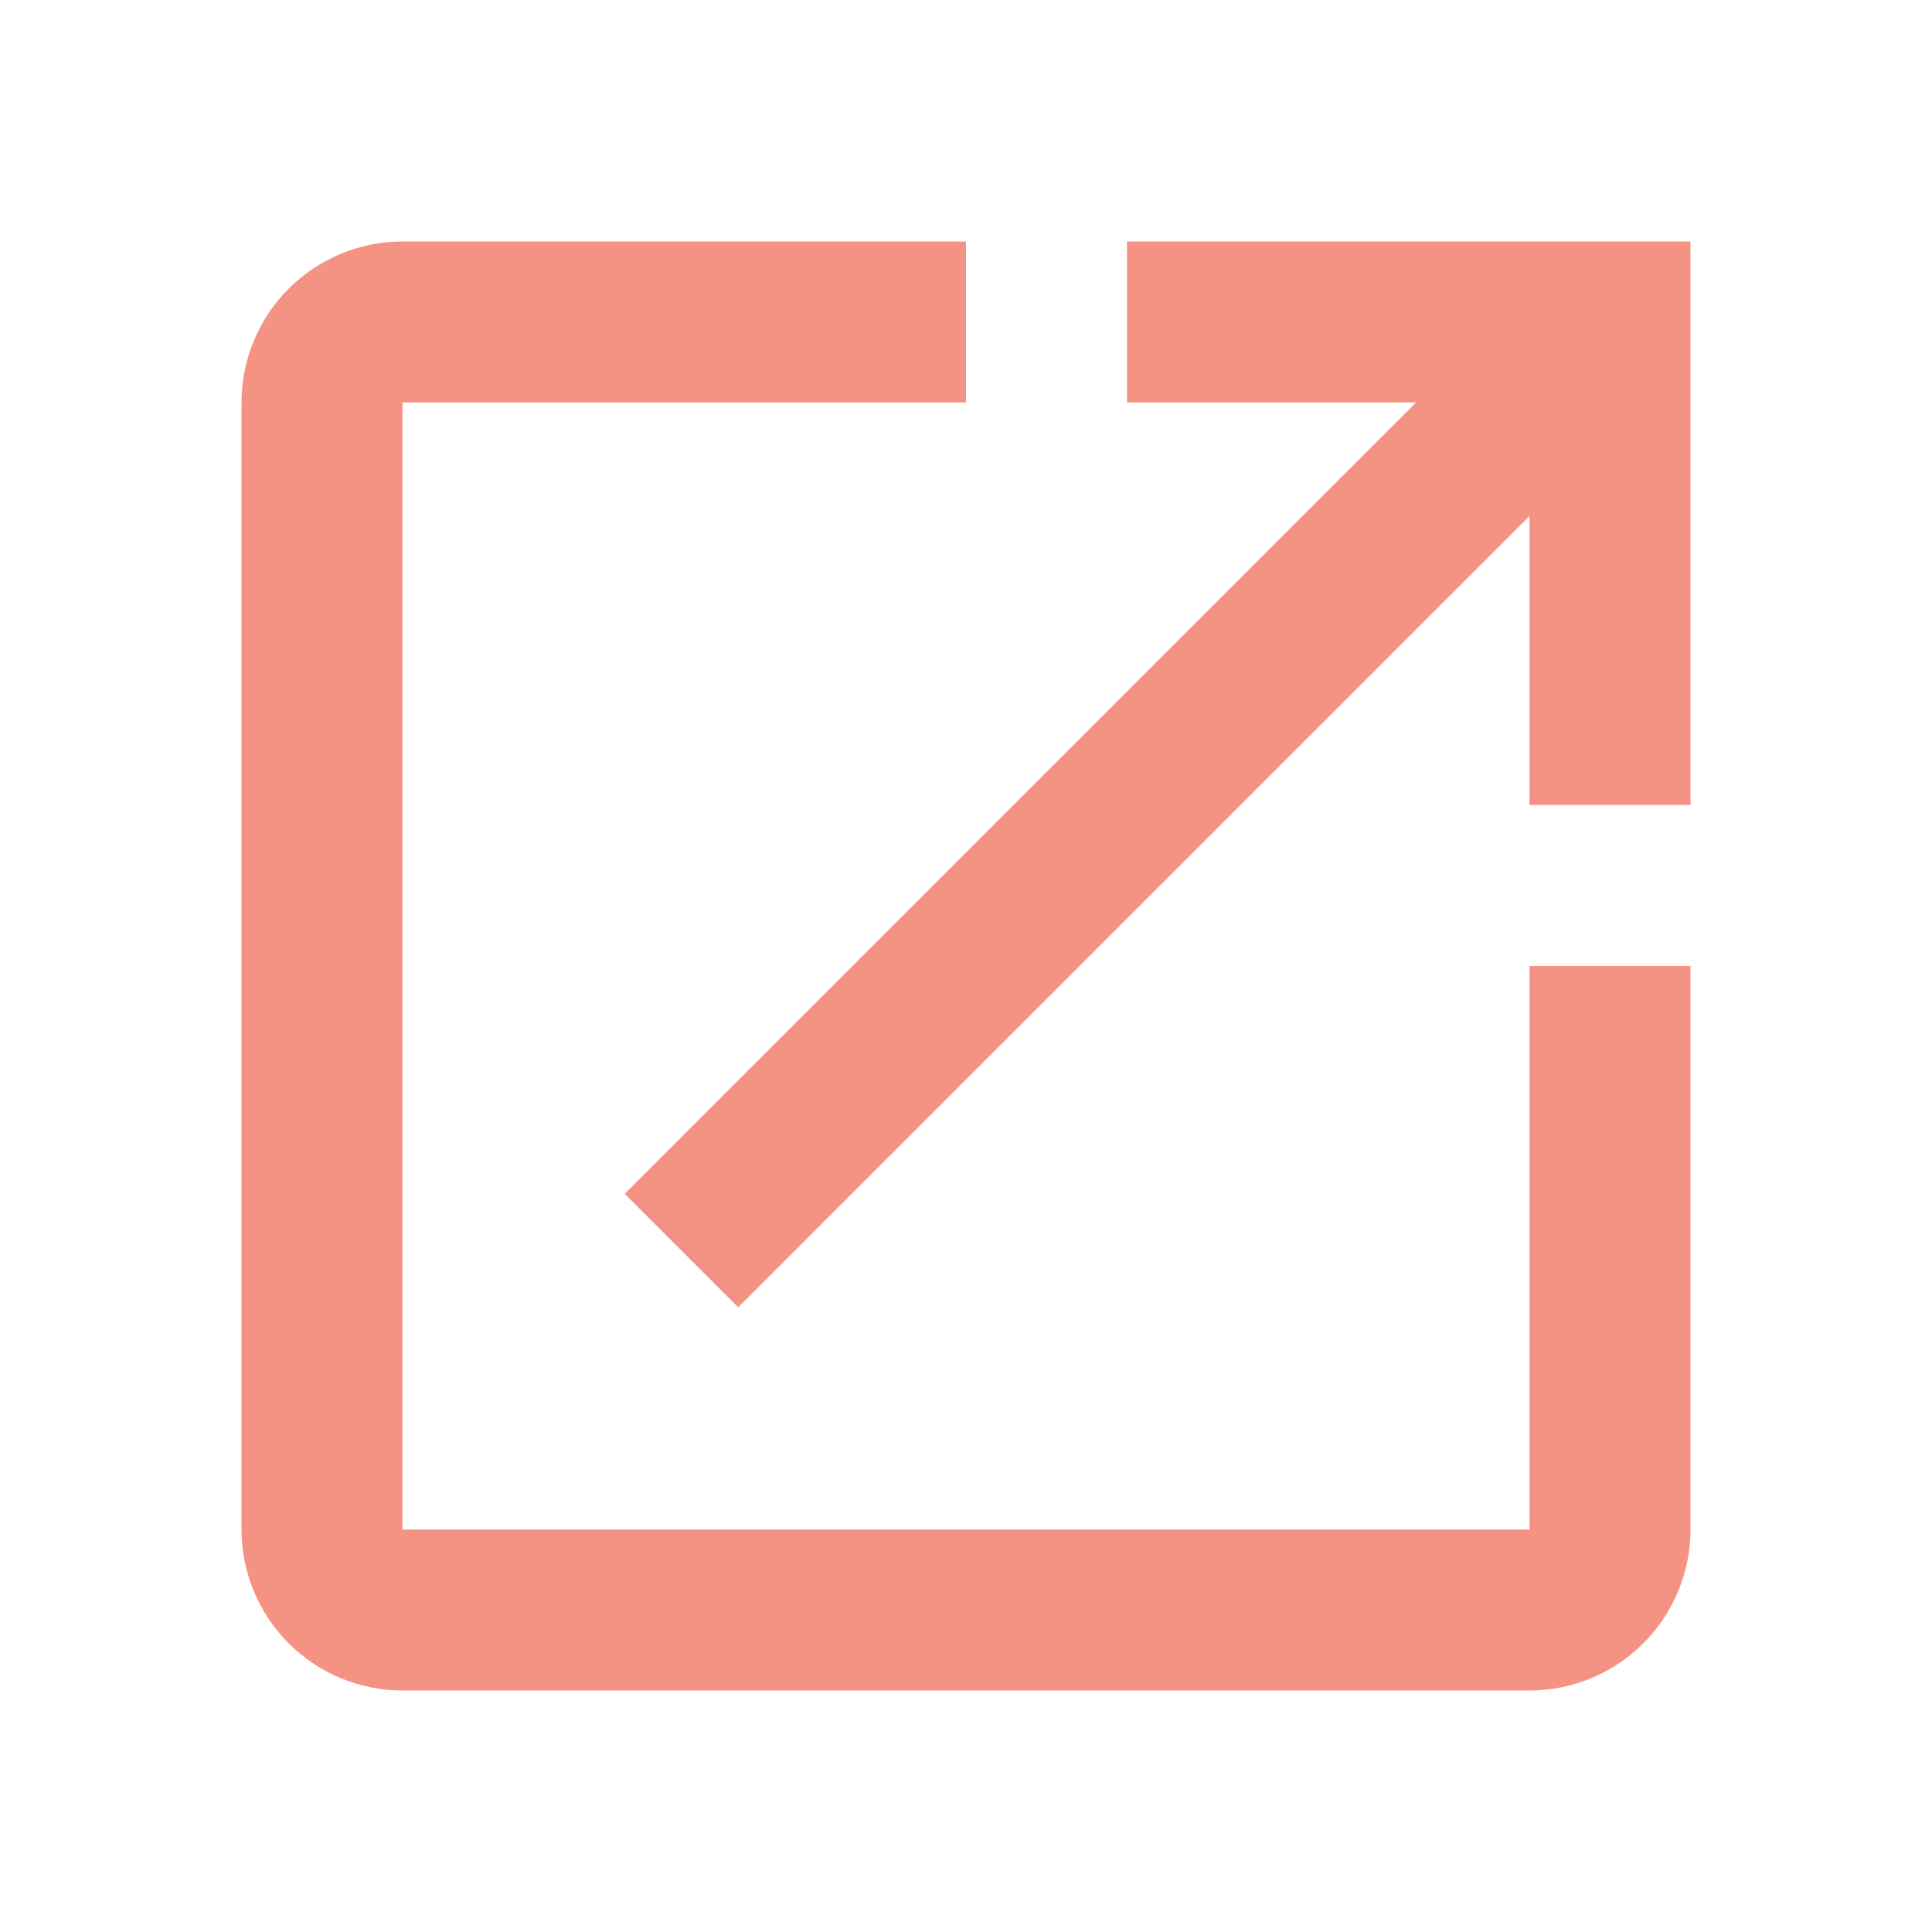
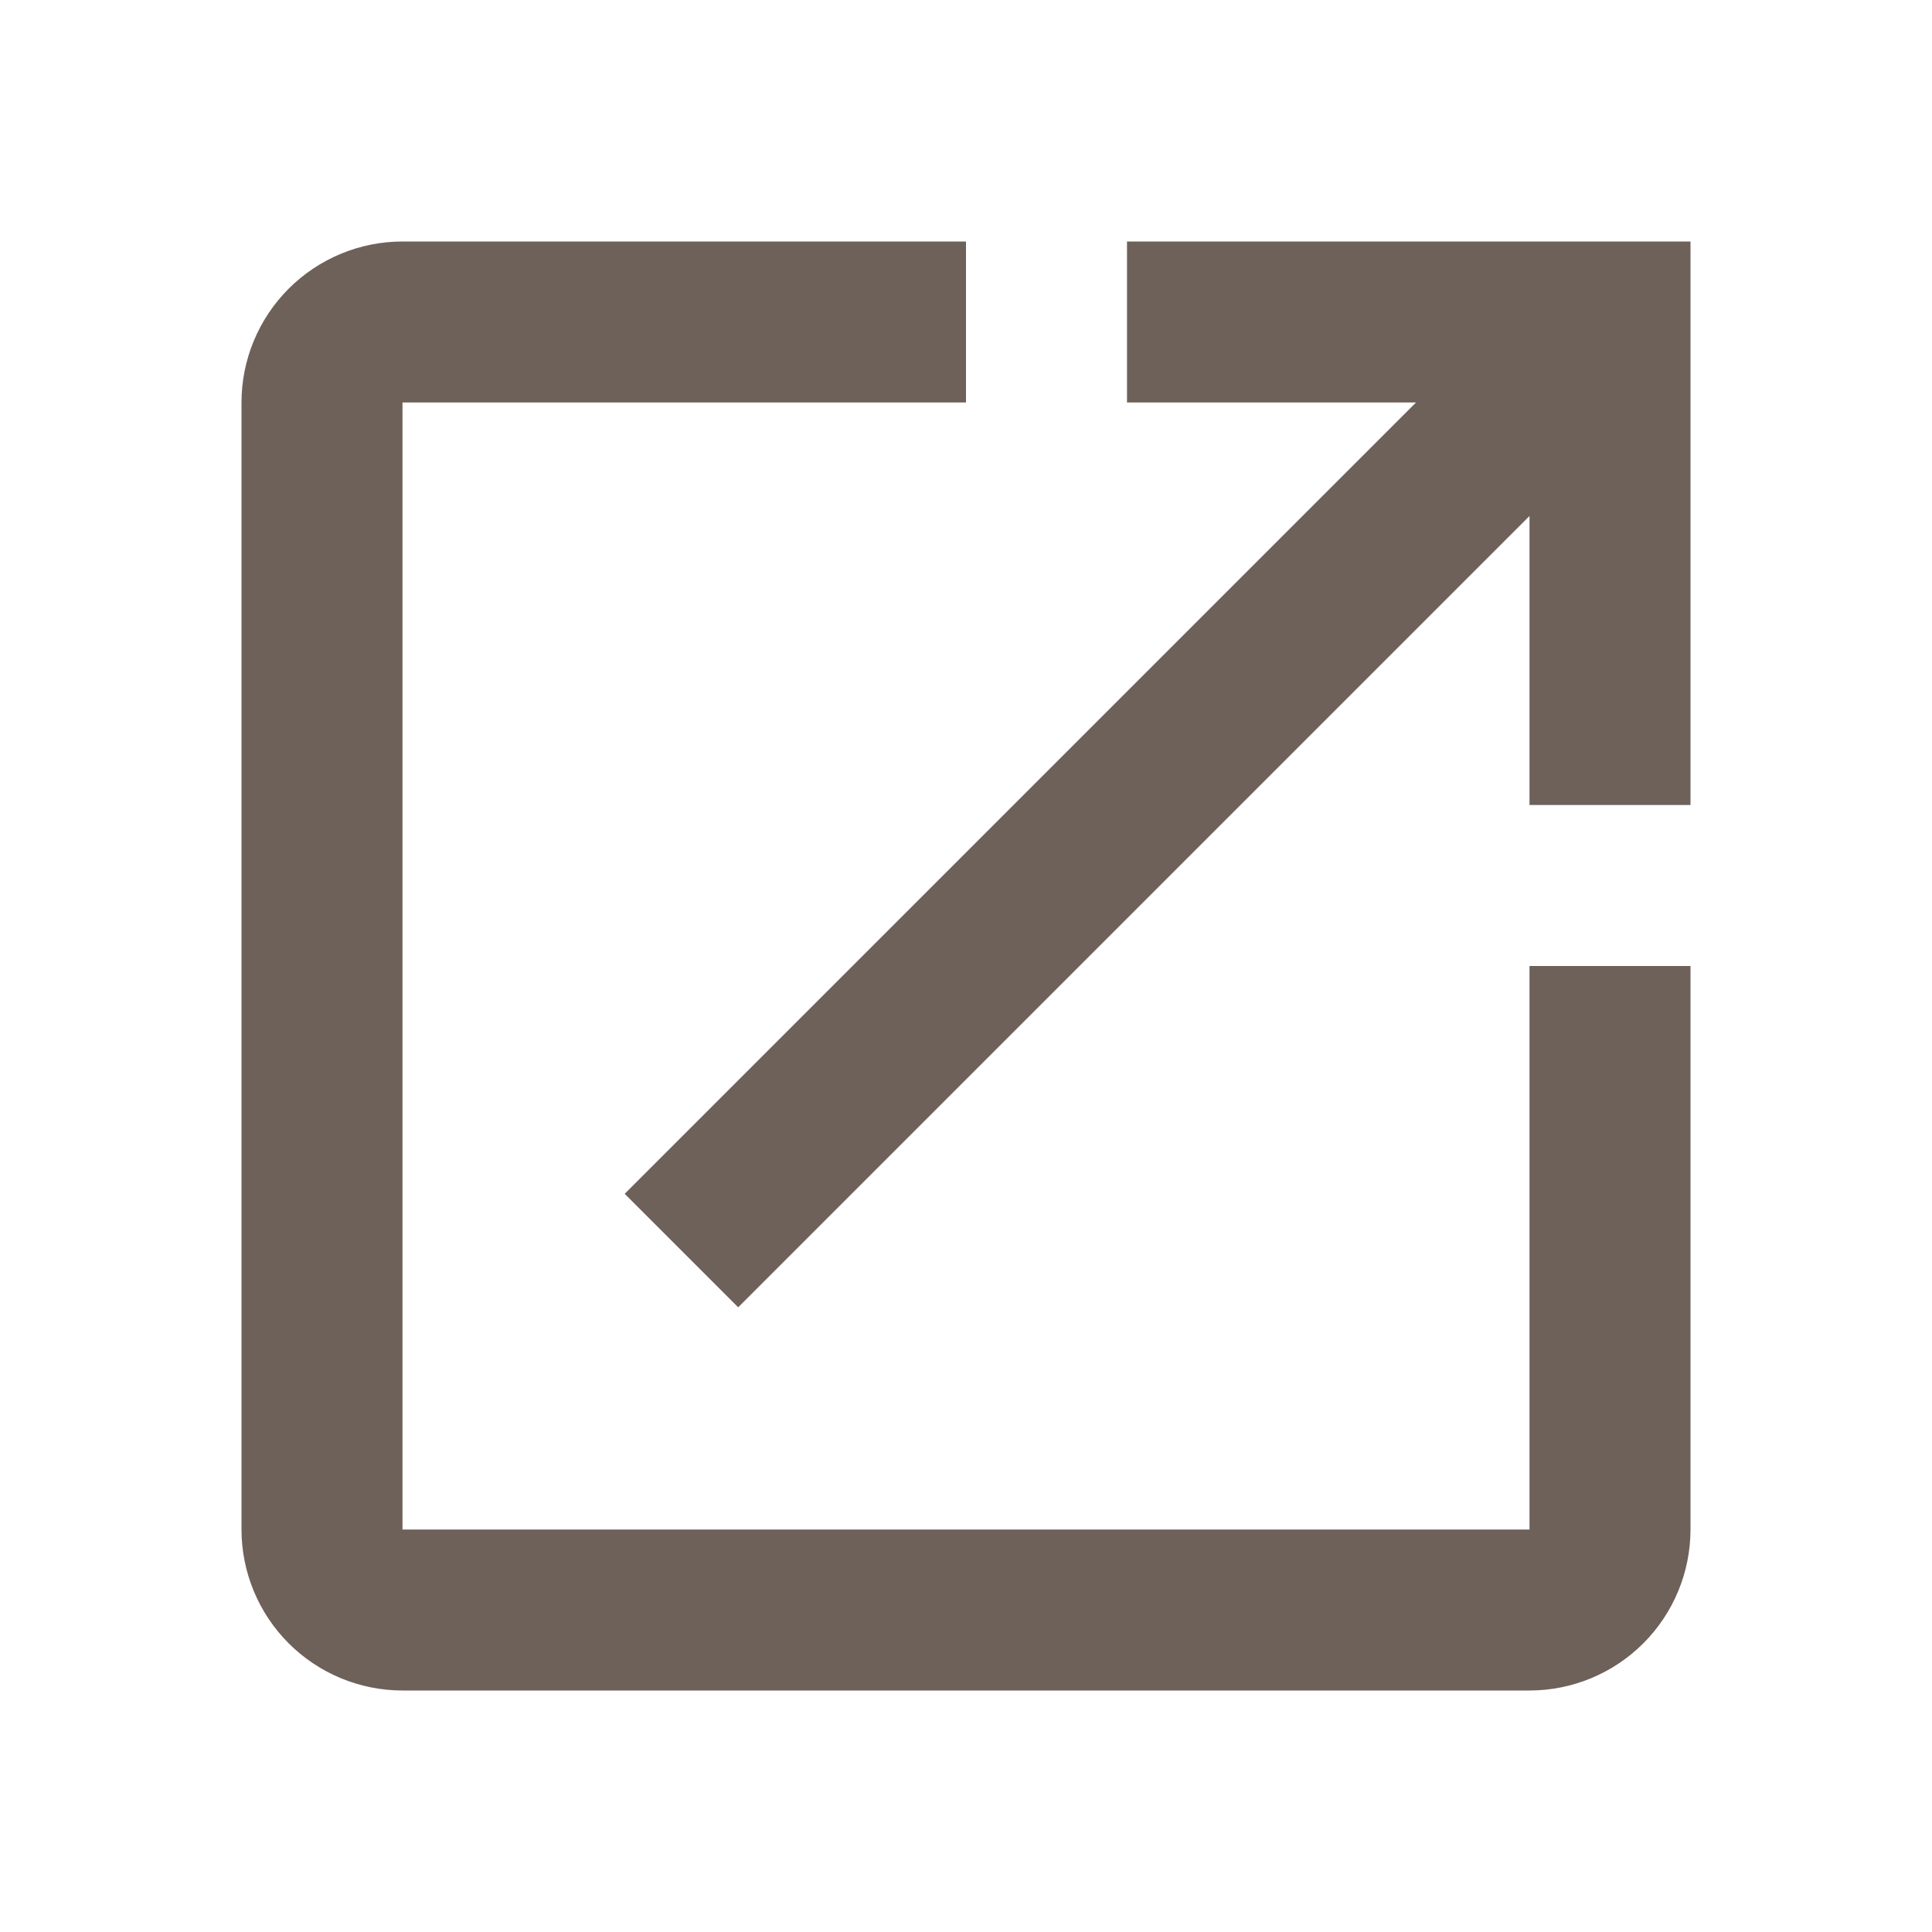
<svg xmlns="http://www.w3.org/2000/svg" width="24" height="24" viewBox="0 0 24 24" fill="none">
-   <path d="M14 3V5H17.59L7.76 14.83L9.17 16.24L19 6.41V10H21V3M19 19H5V5H12V3H5C4.47 3 3.961 3.211 3.586 3.586C3.211 3.961 3 4.47 3 5V19C3 19.53 3.211 20.039 3.586 20.414C3.961 20.789 4.47 21 5 21H19C19.53 21 20.039 20.789 20.414 20.414C20.789 20.039 21 19.53 21 19V12H19V19Z" fill="#F49383" />
+   <path d="M14 3V5H17.59L7.76 14.83L9.17 16.24L19 6.41V10H21V3M19 19H5V5H12V3H5C4.47 3 3.961 3.211 3.586 3.586C3.211 3.961 3 4.47 3 5V19C3 19.53 3.211 20.039 3.586 20.414C3.961 20.789 4.47 21 5 21H19C19.53 21 20.039 20.789 20.414 20.414C20.789 20.039 21 19.53 21 19V12H19V19Z" fill="#6E615A" />
</svg>
